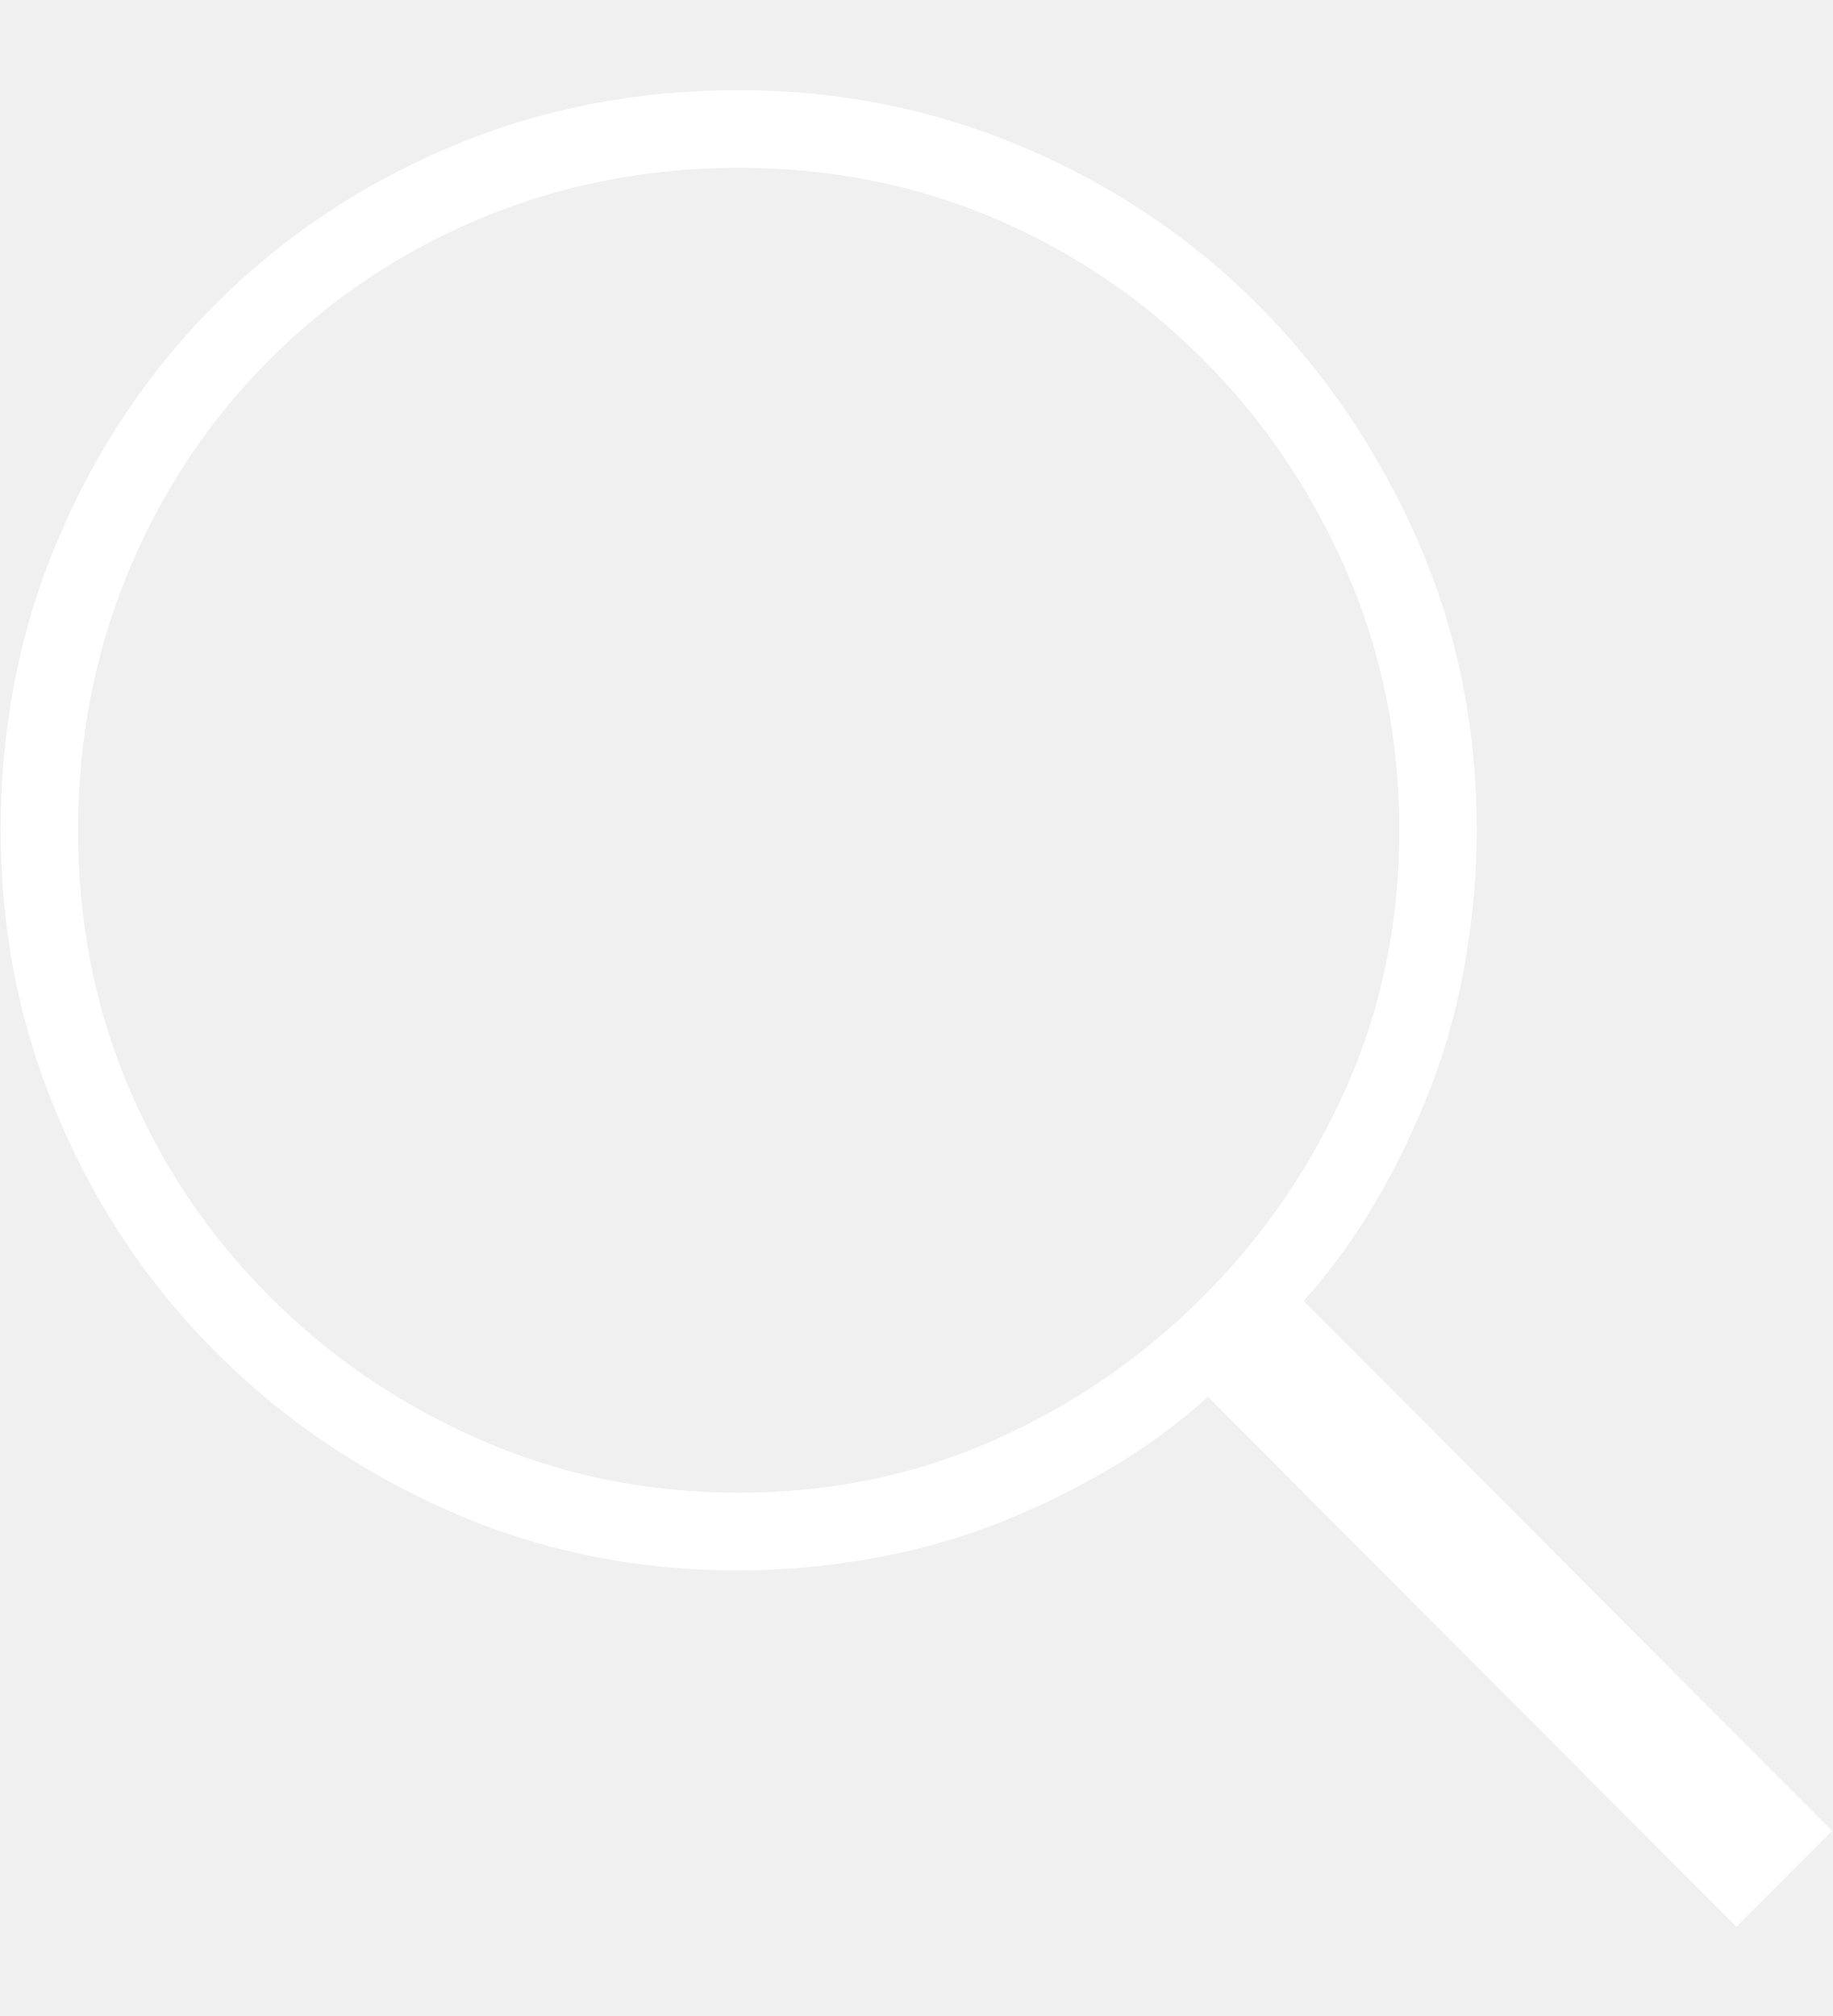
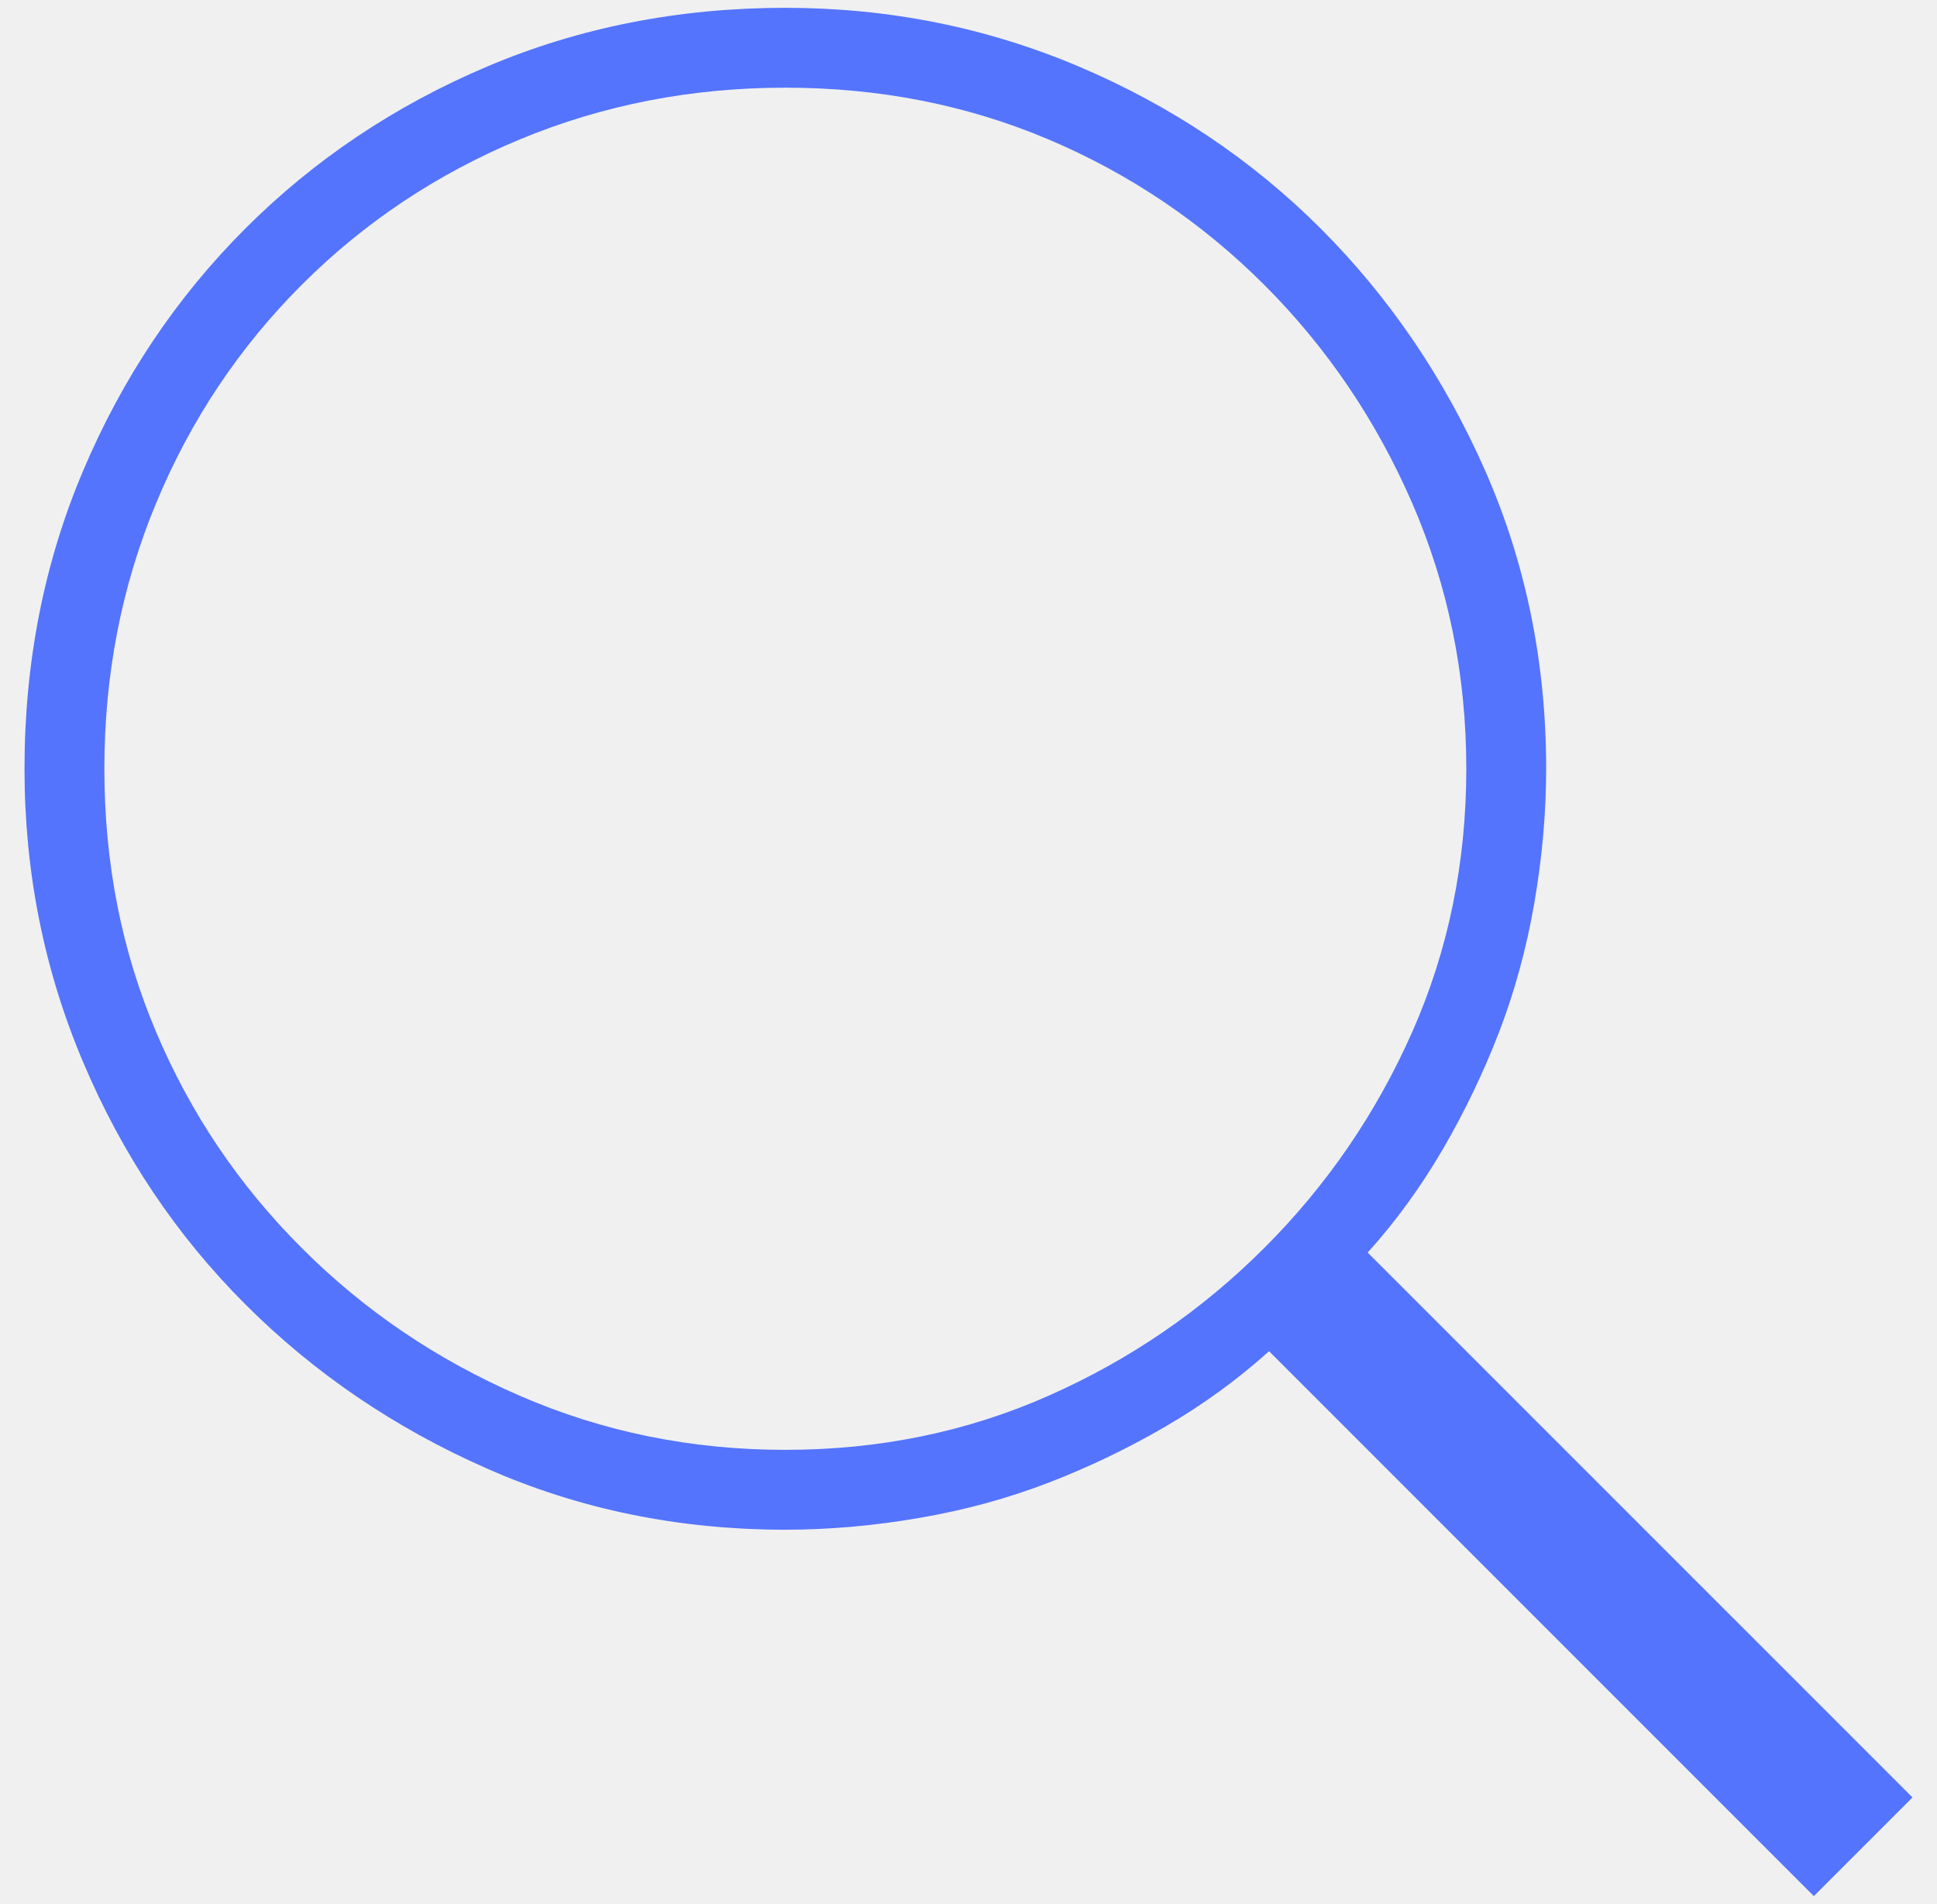
- <svg xmlns="http://www.w3.org/2000/svg" width="20" height="22" viewBox="0 0 20 22" fill="none">
-   <path fill-rule="evenodd" clip-rule="evenodd" d="M19.993 19.98L18.949 21.027L13.182 15.243C12.85 15.542 12.486 15.809 12.088 16.041C11.69 16.274 11.276 16.473 10.845 16.639C10.414 16.806 9.958 16.931 9.478 17.013C8.997 17.096 8.525 17.138 8.061 17.138C6.934 17.138 5.881 16.922 4.904 16.49C3.926 16.058 3.072 15.476 2.344 14.745C1.614 14.014 1.043 13.158 0.629 12.177C0.214 11.197 0.007 10.158 0.007 9.061C0.007 7.931 0.214 6.876 0.629 5.895C1.043 4.915 1.614 4.059 2.344 3.327C3.072 2.596 3.926 2.023 4.904 1.607C5.881 1.192 6.934 0.984 8.061 0.984C9.155 0.984 10.19 1.192 11.168 1.607C12.146 2.023 12.999 2.596 13.729 3.327C14.457 4.059 15.038 4.915 15.469 5.895C15.899 6.876 16.115 7.931 16.115 9.061C16.115 9.527 16.073 10 15.991 10.482C15.908 10.964 15.783 11.421 15.618 11.853C15.452 12.285 15.253 12.7 15.021 13.099C14.789 13.498 14.524 13.864 14.226 14.196L19.993 19.98ZM0.852 9.061C0.852 10.058 1.034 10.989 1.399 11.853C1.763 12.717 2.277 13.482 2.94 14.146C3.603 14.812 4.374 15.335 5.252 15.717C6.13 16.099 7.067 16.29 8.061 16.29C9.055 16.29 9.983 16.099 10.845 15.717C11.707 15.335 12.469 14.812 13.132 14.146C13.795 13.482 14.317 12.717 14.698 11.853C15.079 10.989 15.27 10.058 15.27 9.061C15.27 8.064 15.079 7.125 14.698 6.244C14.317 5.364 13.795 4.591 13.132 3.926C12.469 3.261 11.707 2.746 10.845 2.38C9.983 2.015 9.055 1.831 8.061 1.831C7.067 1.831 6.13 2.015 5.252 2.38C4.374 2.746 3.603 3.261 2.94 3.926C2.277 4.591 1.763 5.364 1.399 6.244C1.034 7.125 0.852 8.064 0.852 9.061Z" fill="white" />
+ <svg xmlns="http://www.w3.org/2000/svg" width="58" height="57" viewBox="0 0 58 57" fill="none">
+   <path fill-rule="evenodd" clip-rule="evenodd" d="M57.266 53.812L54.312 56.766L38 40.453C37.062 41.297 36.031 42.048 34.906 42.703C33.781 43.36 32.608 43.922 31.391 44.391C30.171 44.861 28.881 45.212 27.523 45.445C26.163 45.68 24.827 45.797 23.516 45.797C20.327 45.797 17.35 45.188 14.586 43.968C11.819 42.751 9.405 41.11 7.344 39.047C5.28 36.986 3.663 34.571 2.492 31.805C1.319 29.04 0.734 26.109 0.734 23.015C0.734 19.829 1.319 16.852 2.492 14.086C3.663 11.322 5.28 8.907 7.344 6.844C9.405 4.783 11.819 3.165 14.586 1.992C17.35 0.821 20.327 0.234 23.516 0.234C26.609 0.234 29.538 0.821 32.305 1.992C35.069 3.165 37.484 4.783 39.547 6.844C41.608 8.907 43.249 11.322 44.469 14.086C45.686 16.852 46.297 19.829 46.297 23.015C46.297 24.329 46.178 25.665 45.945 27.023C45.71 28.383 45.358 29.673 44.891 30.89C44.42 32.11 43.858 33.281 43.203 34.406C42.546 35.531 41.797 36.564 40.953 37.5L57.266 53.812ZM3.125 23.015C3.125 25.828 3.639 28.454 4.672 30.89C5.702 33.33 7.155 35.485 9.031 37.359C10.905 39.236 13.085 40.712 15.57 41.789C18.053 42.868 20.703 43.406 23.516 43.406C26.328 43.406 28.952 42.868 31.391 41.789C33.827 40.712 35.983 39.236 37.859 37.359C39.734 35.485 41.21 33.33 42.289 30.89C43.366 28.454 43.906 25.828 43.906 23.015C43.906 20.203 43.366 17.555 42.289 15.07C41.21 12.587 39.734 10.408 37.859 8.531C35.983 6.657 33.827 5.204 31.391 4.172C28.952 3.141 26.328 2.625 23.516 2.625C20.703 2.625 18.053 3.141 15.57 4.172C13.085 5.204 10.905 6.657 9.031 8.531C7.155 10.408 5.702 12.587 4.672 15.07C3.639 17.555 3.125 20.203 3.125 23.015Z" fill="#5474FD" />
</svg>
